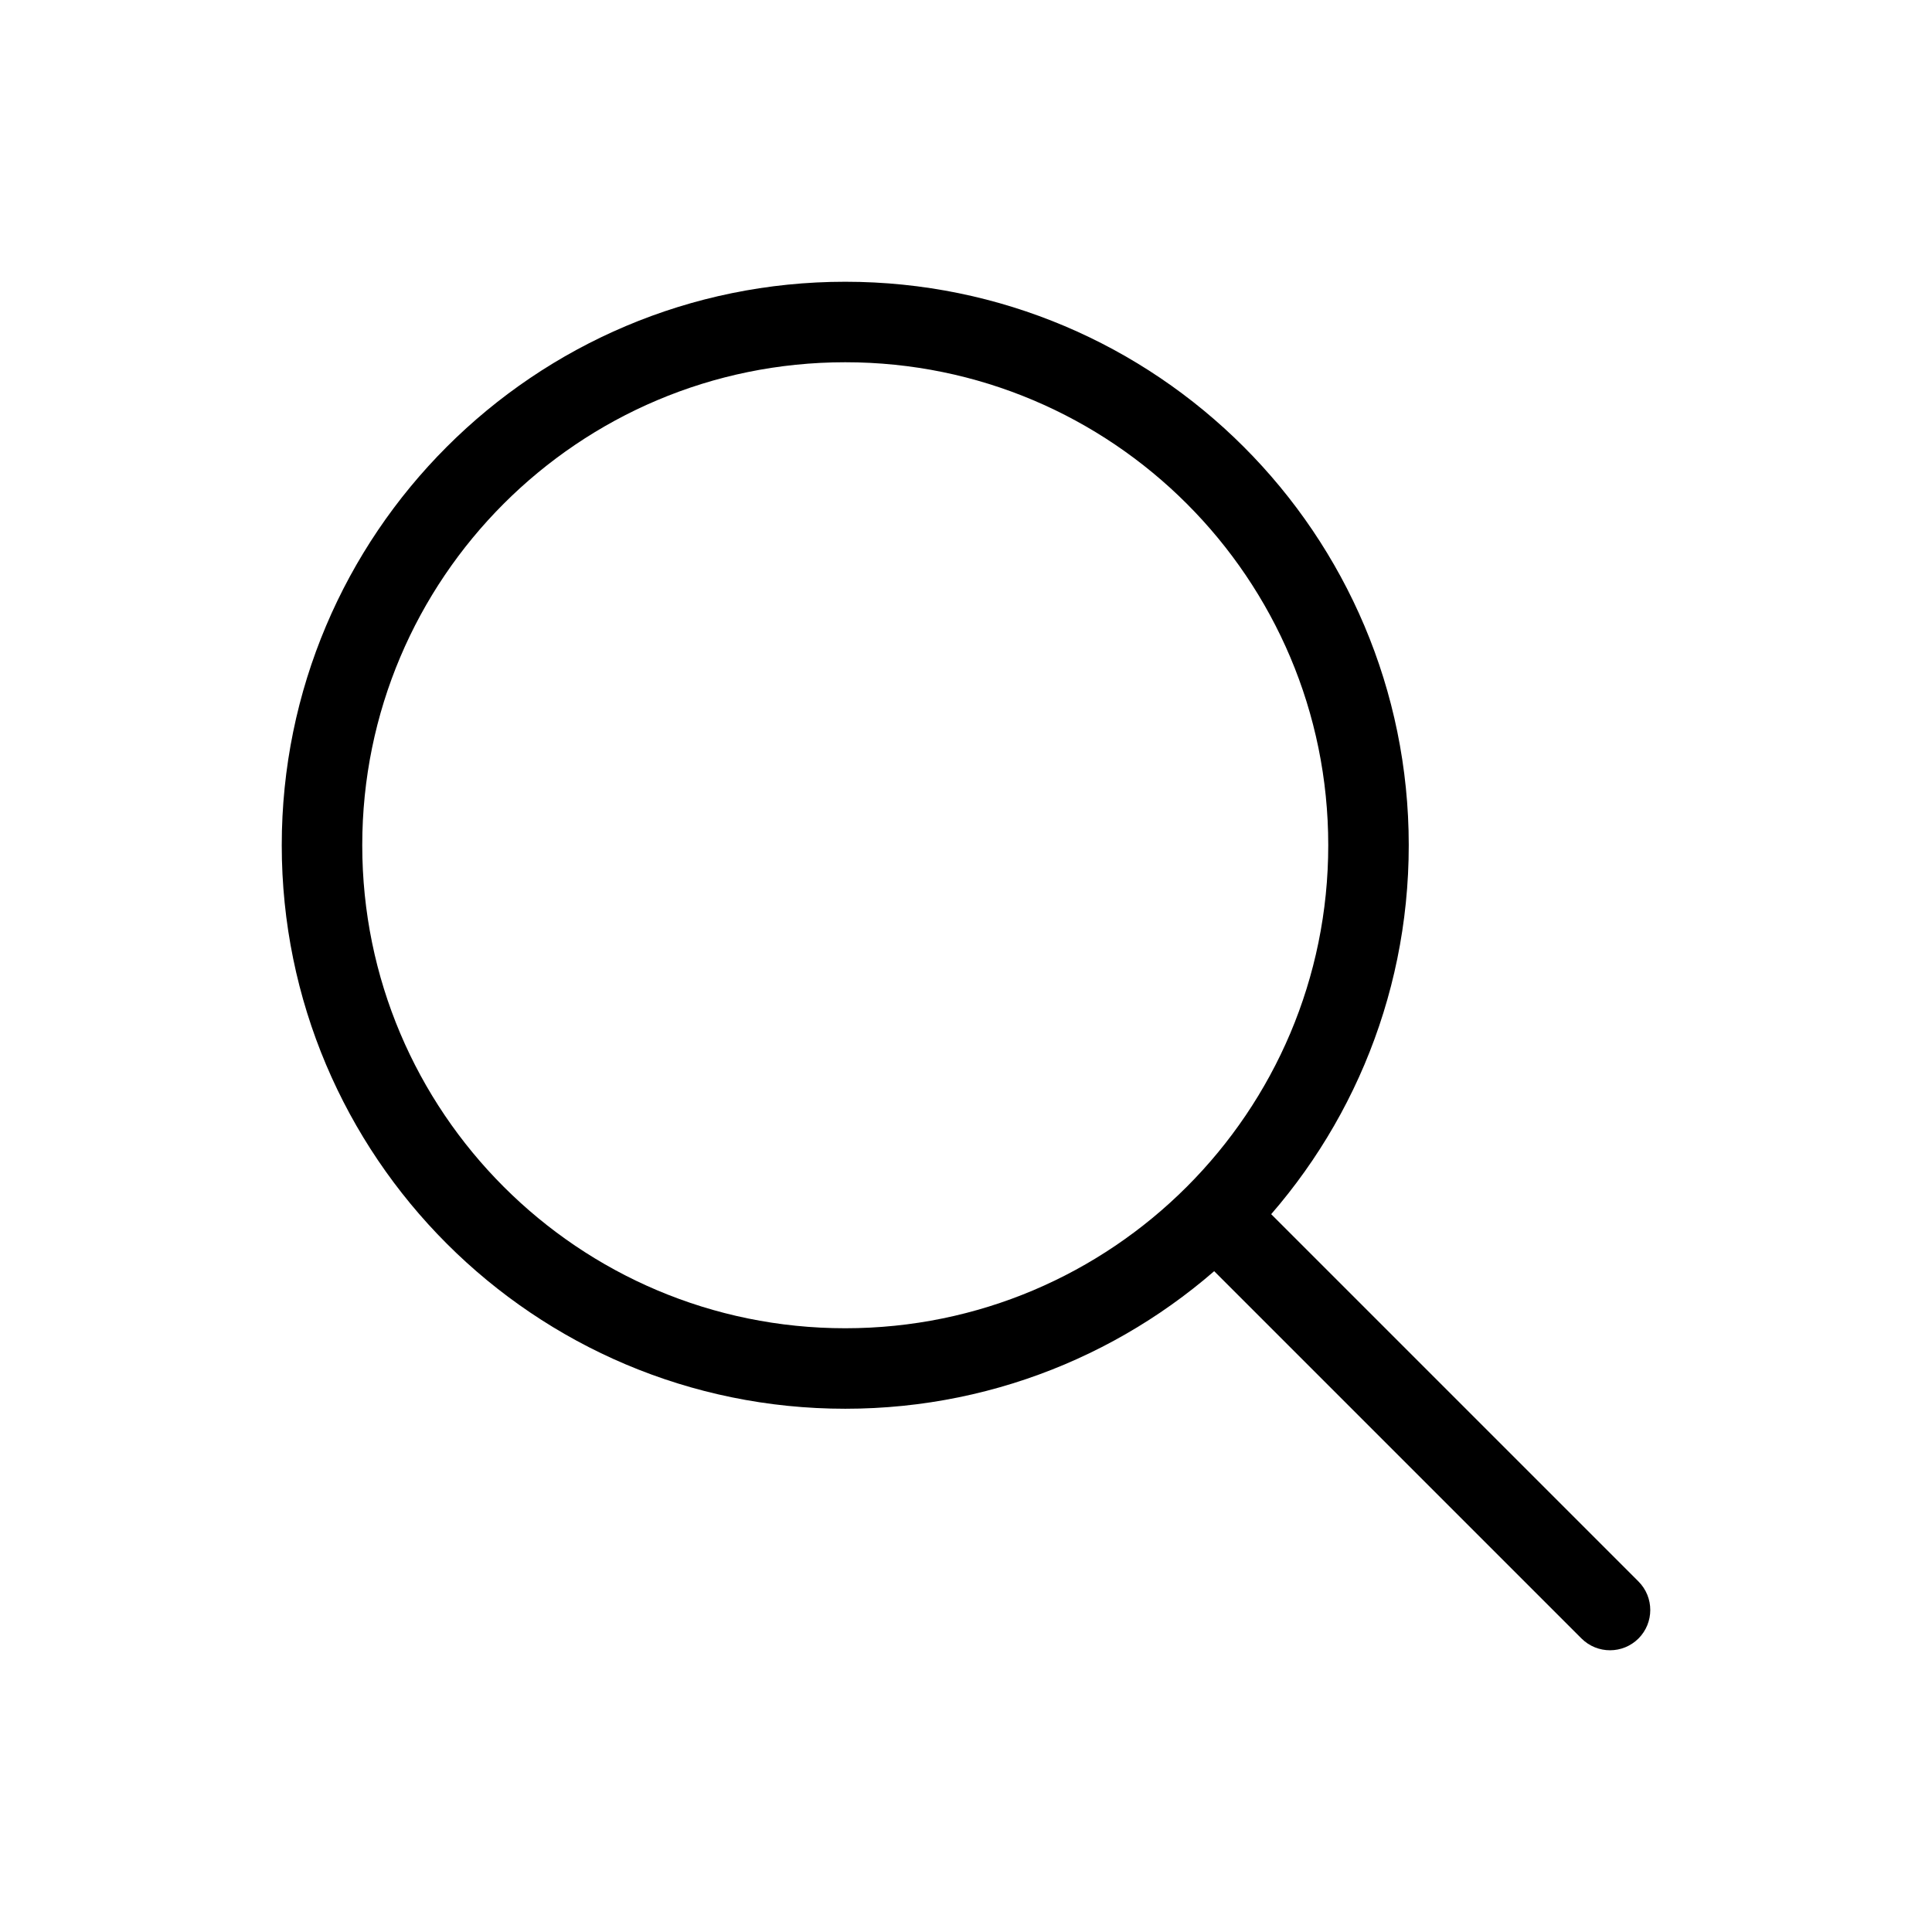
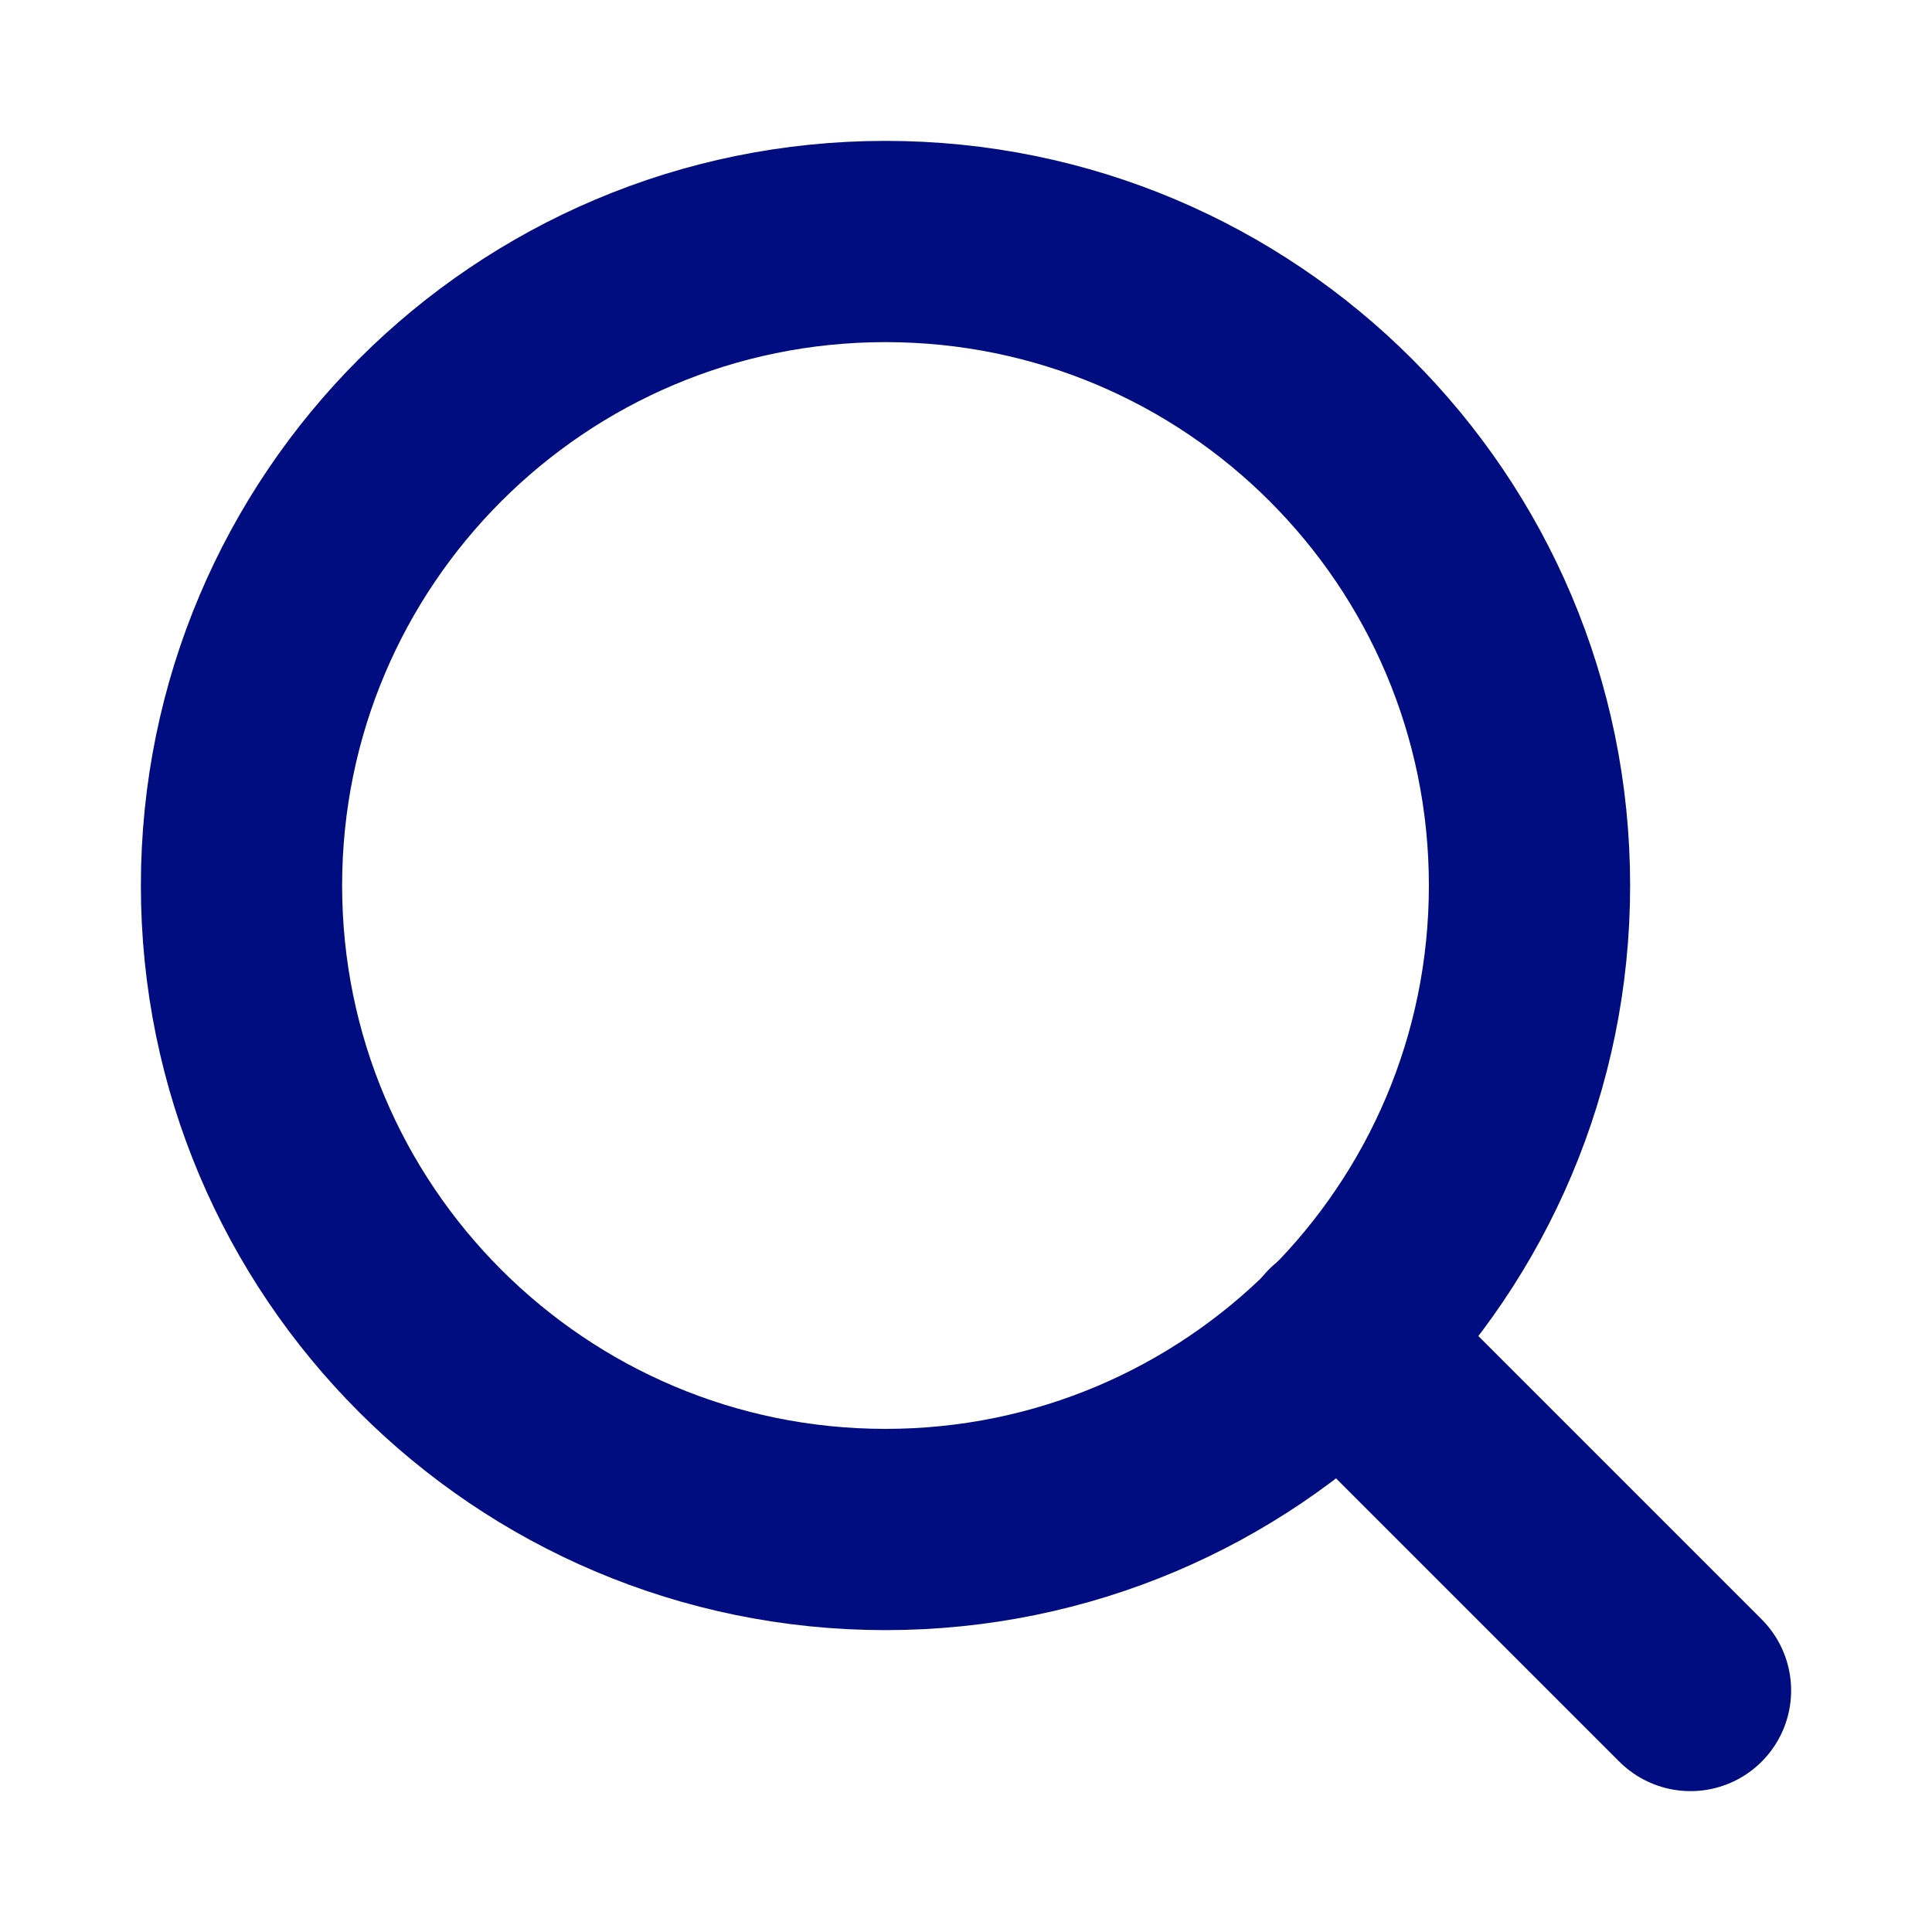
- <svg xmlns="http://www.w3.org/2000/svg" width="20px" height="20px" viewBox="0 0 24 24" fill="none">
-   <g clip-path="url(#clip0_15_152)">
-     <rect width="24" height="24" fill="none" />
-     <circle cx="10.5" cy="10.5" r="6.5" stroke="#000000" stroke-linejoin="round" />
-     <path d="M19.646 20.354C19.842 20.549 20.158 20.549 20.354 20.354C20.549 20.158 20.549 19.842 20.354 19.646L19.646 20.354ZM20.354 19.646L15.354 14.646L14.646 15.354L19.646 20.354L20.354 19.646Z" fill="#000000" />
-   </g>
-   <defs>
-     <clipPath id="clip0_15_152">
-       <rect width="24" height="24" fill="none" />
-     </clipPath>
-   </defs>
+ <svg xmlns="http://www.w3.org/2000/svg" width="24" height="24" viewBox="0 0 24 24" fill="none" stroke="#000d81" stroke-width="2.5" stroke-linecap="round" stroke-linejoin="round" class="feather feather-search">
+   <circle cx="11" cy="11" r="8" />
+   <line x1="21" y1="21" x2="16.65" y2="16.65" />
</svg>
